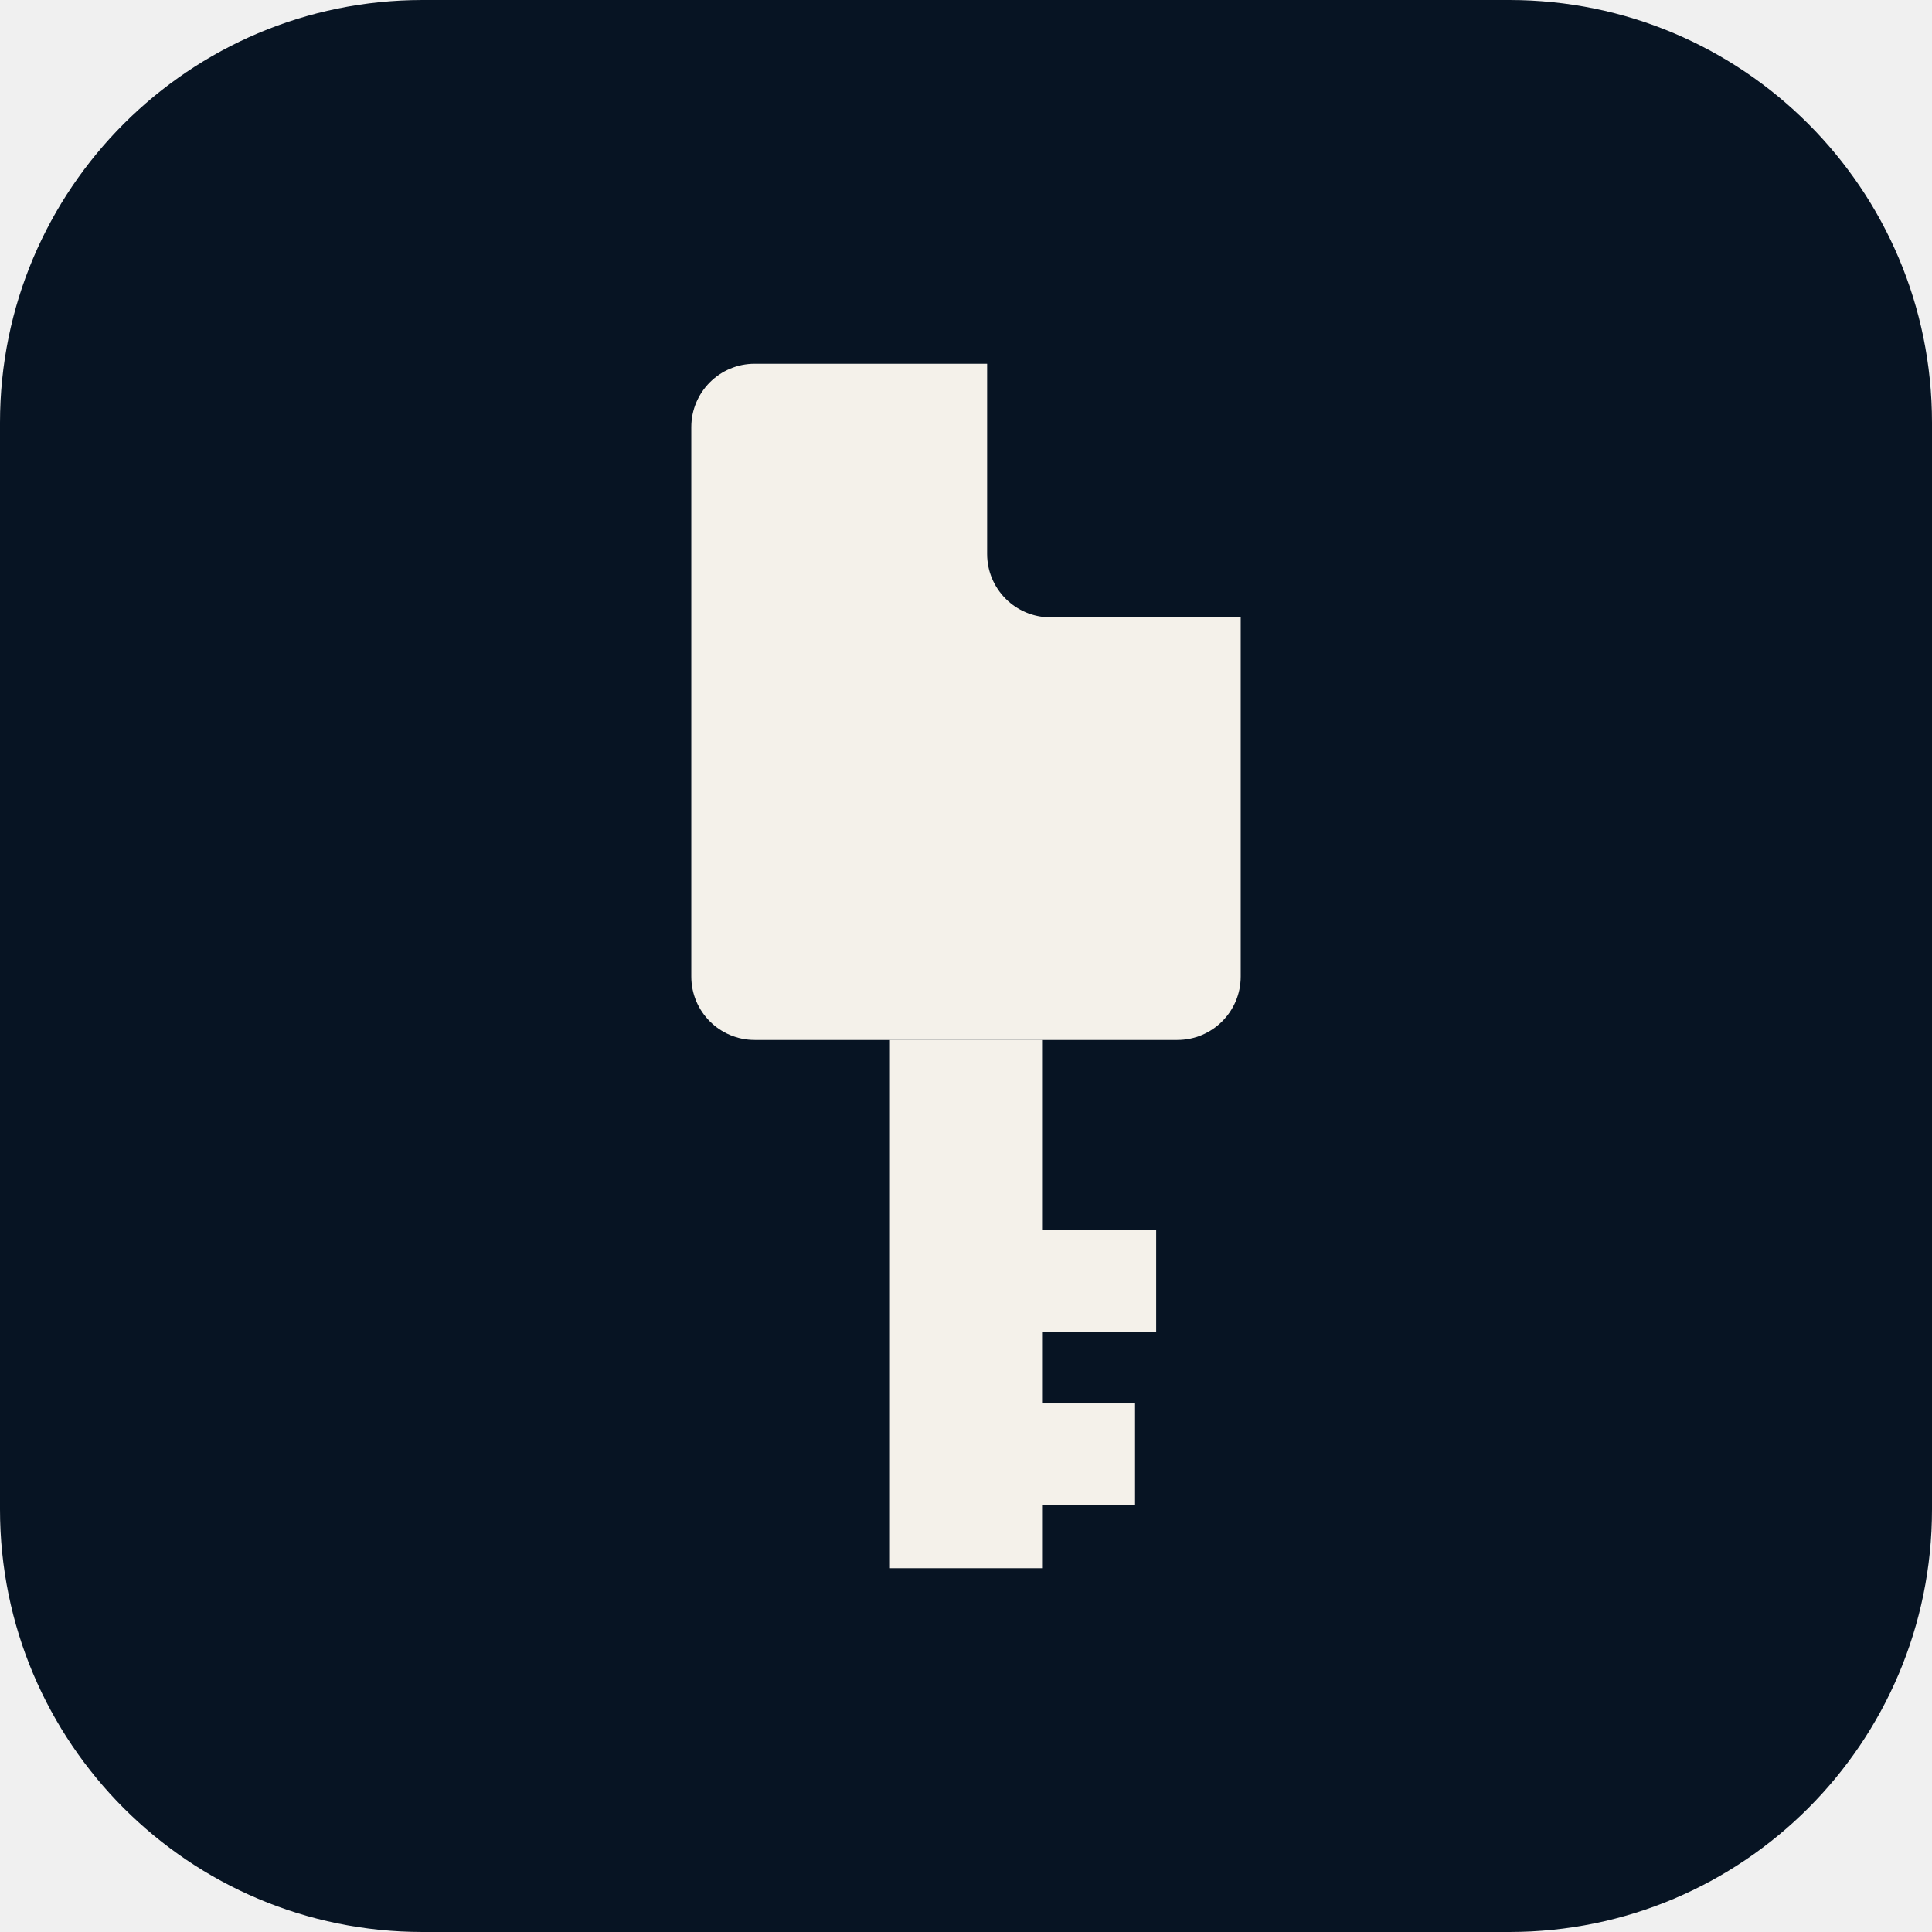
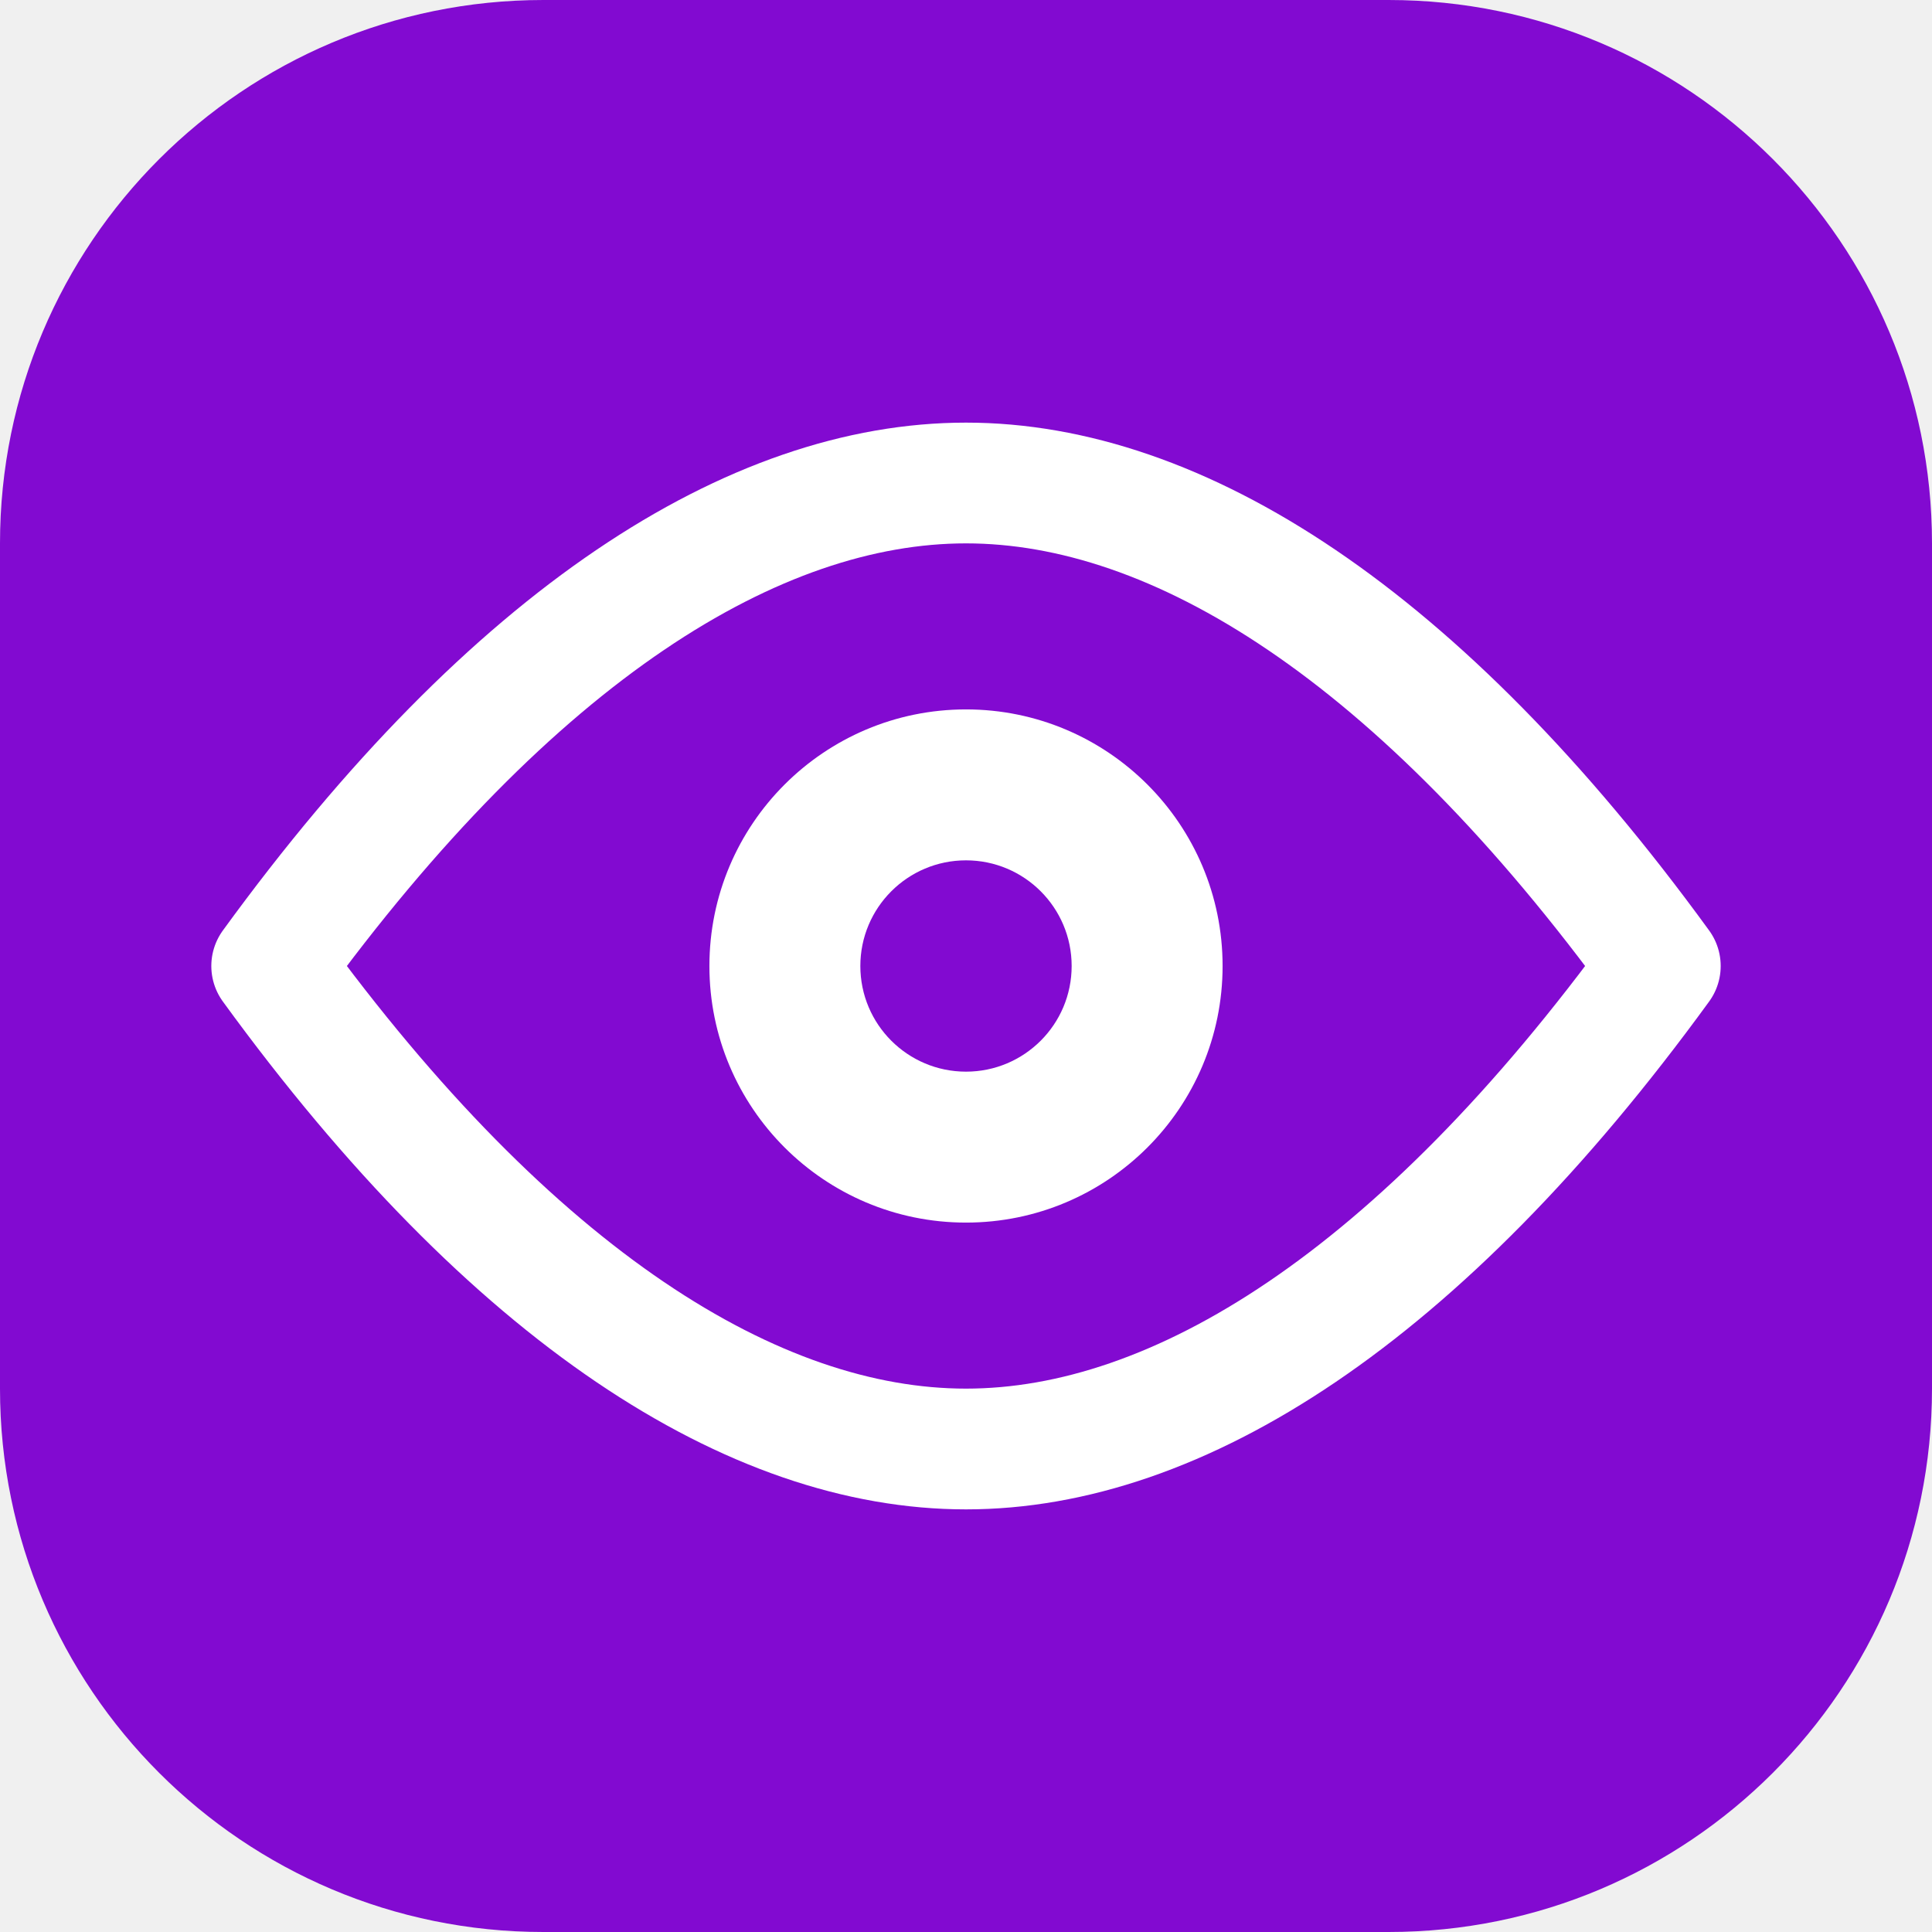
- <svg xmlns="http://www.w3.org/2000/svg" width="128" height="128" viewBox="0 0 128 128">
-   <rect width="128" height="128" rx="28" fill="#071423" />
-   <g fill="#f4f1ea" transform="translate(64,64) scale(1.4) translate(-32,-31.5)">
-     <path fill-rule="evenodd" d="M22 3 h11 l12 12 v17 a3 3 0 0 1 -3 3 H22 a3 3 0 0 1 -3 -3 V6 a3 3 0 0 1 3 -3 Z M33 3 v9 a3 3 0 0 0 3 3 h9 Z" />
-     <path d="M28.4 35 h7.2 v9 h5.4 v4.8 h-5.4 v3.4 h4.4 v4.8 h-4.4 v3 h-7.2 Z" />
+ <svg xmlns="http://www.w3.org/2000/svg" viewBox="0 0 64 64" width="128" height="128" data-brand="aletheia-eye" data-variant="default">
+   <rect width="64" height="64" rx="18" fill="#820ad1" />
+   <g transform="translate(0.000 0.000) scale(1)" fill="none" stroke-linejoin="round">
+     <path d="M9 32C17 21 25 16 32 16s15 5 23 16c-8 11-16 16-23 16S17 43 9 32Z" stroke="#ffffff" stroke-width="4" />
+     <circle cx="32" cy="32" r="8.5" fill="#ffffff" stroke="none" />
+     <circle cx="32" cy="32" r="3.5" fill="#820ad1" stroke="none" />
  </g>
</svg>
